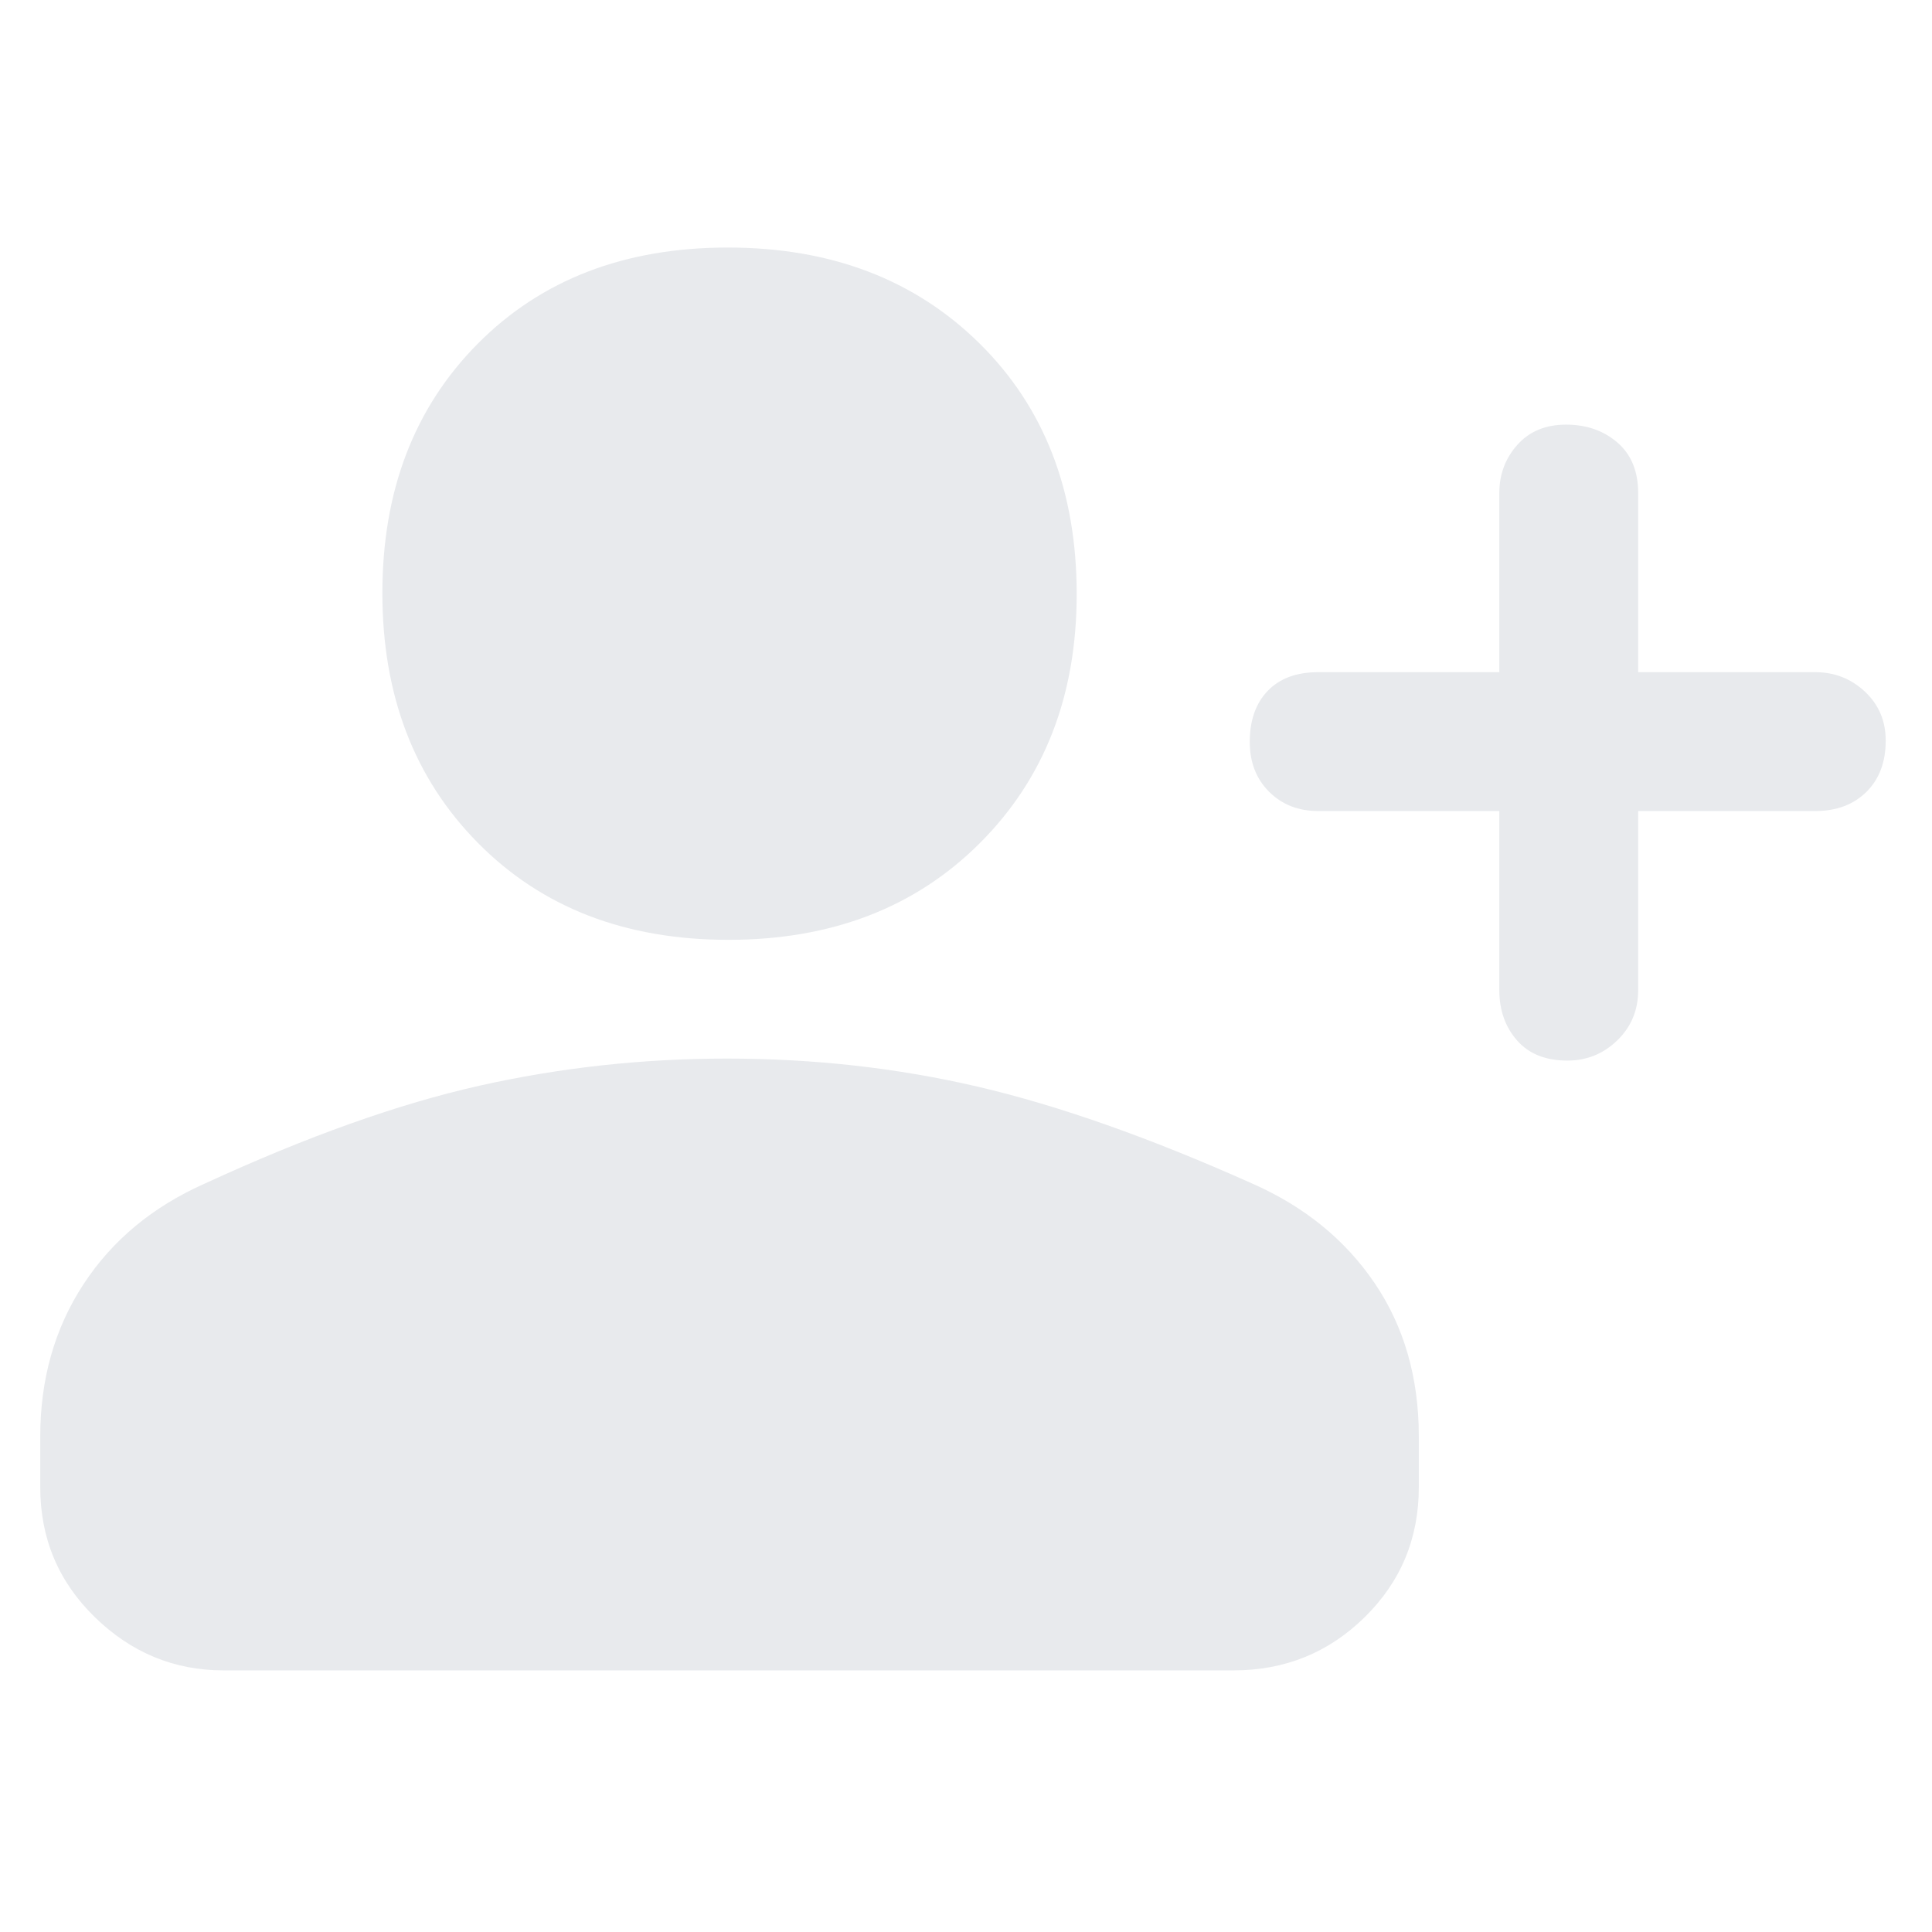
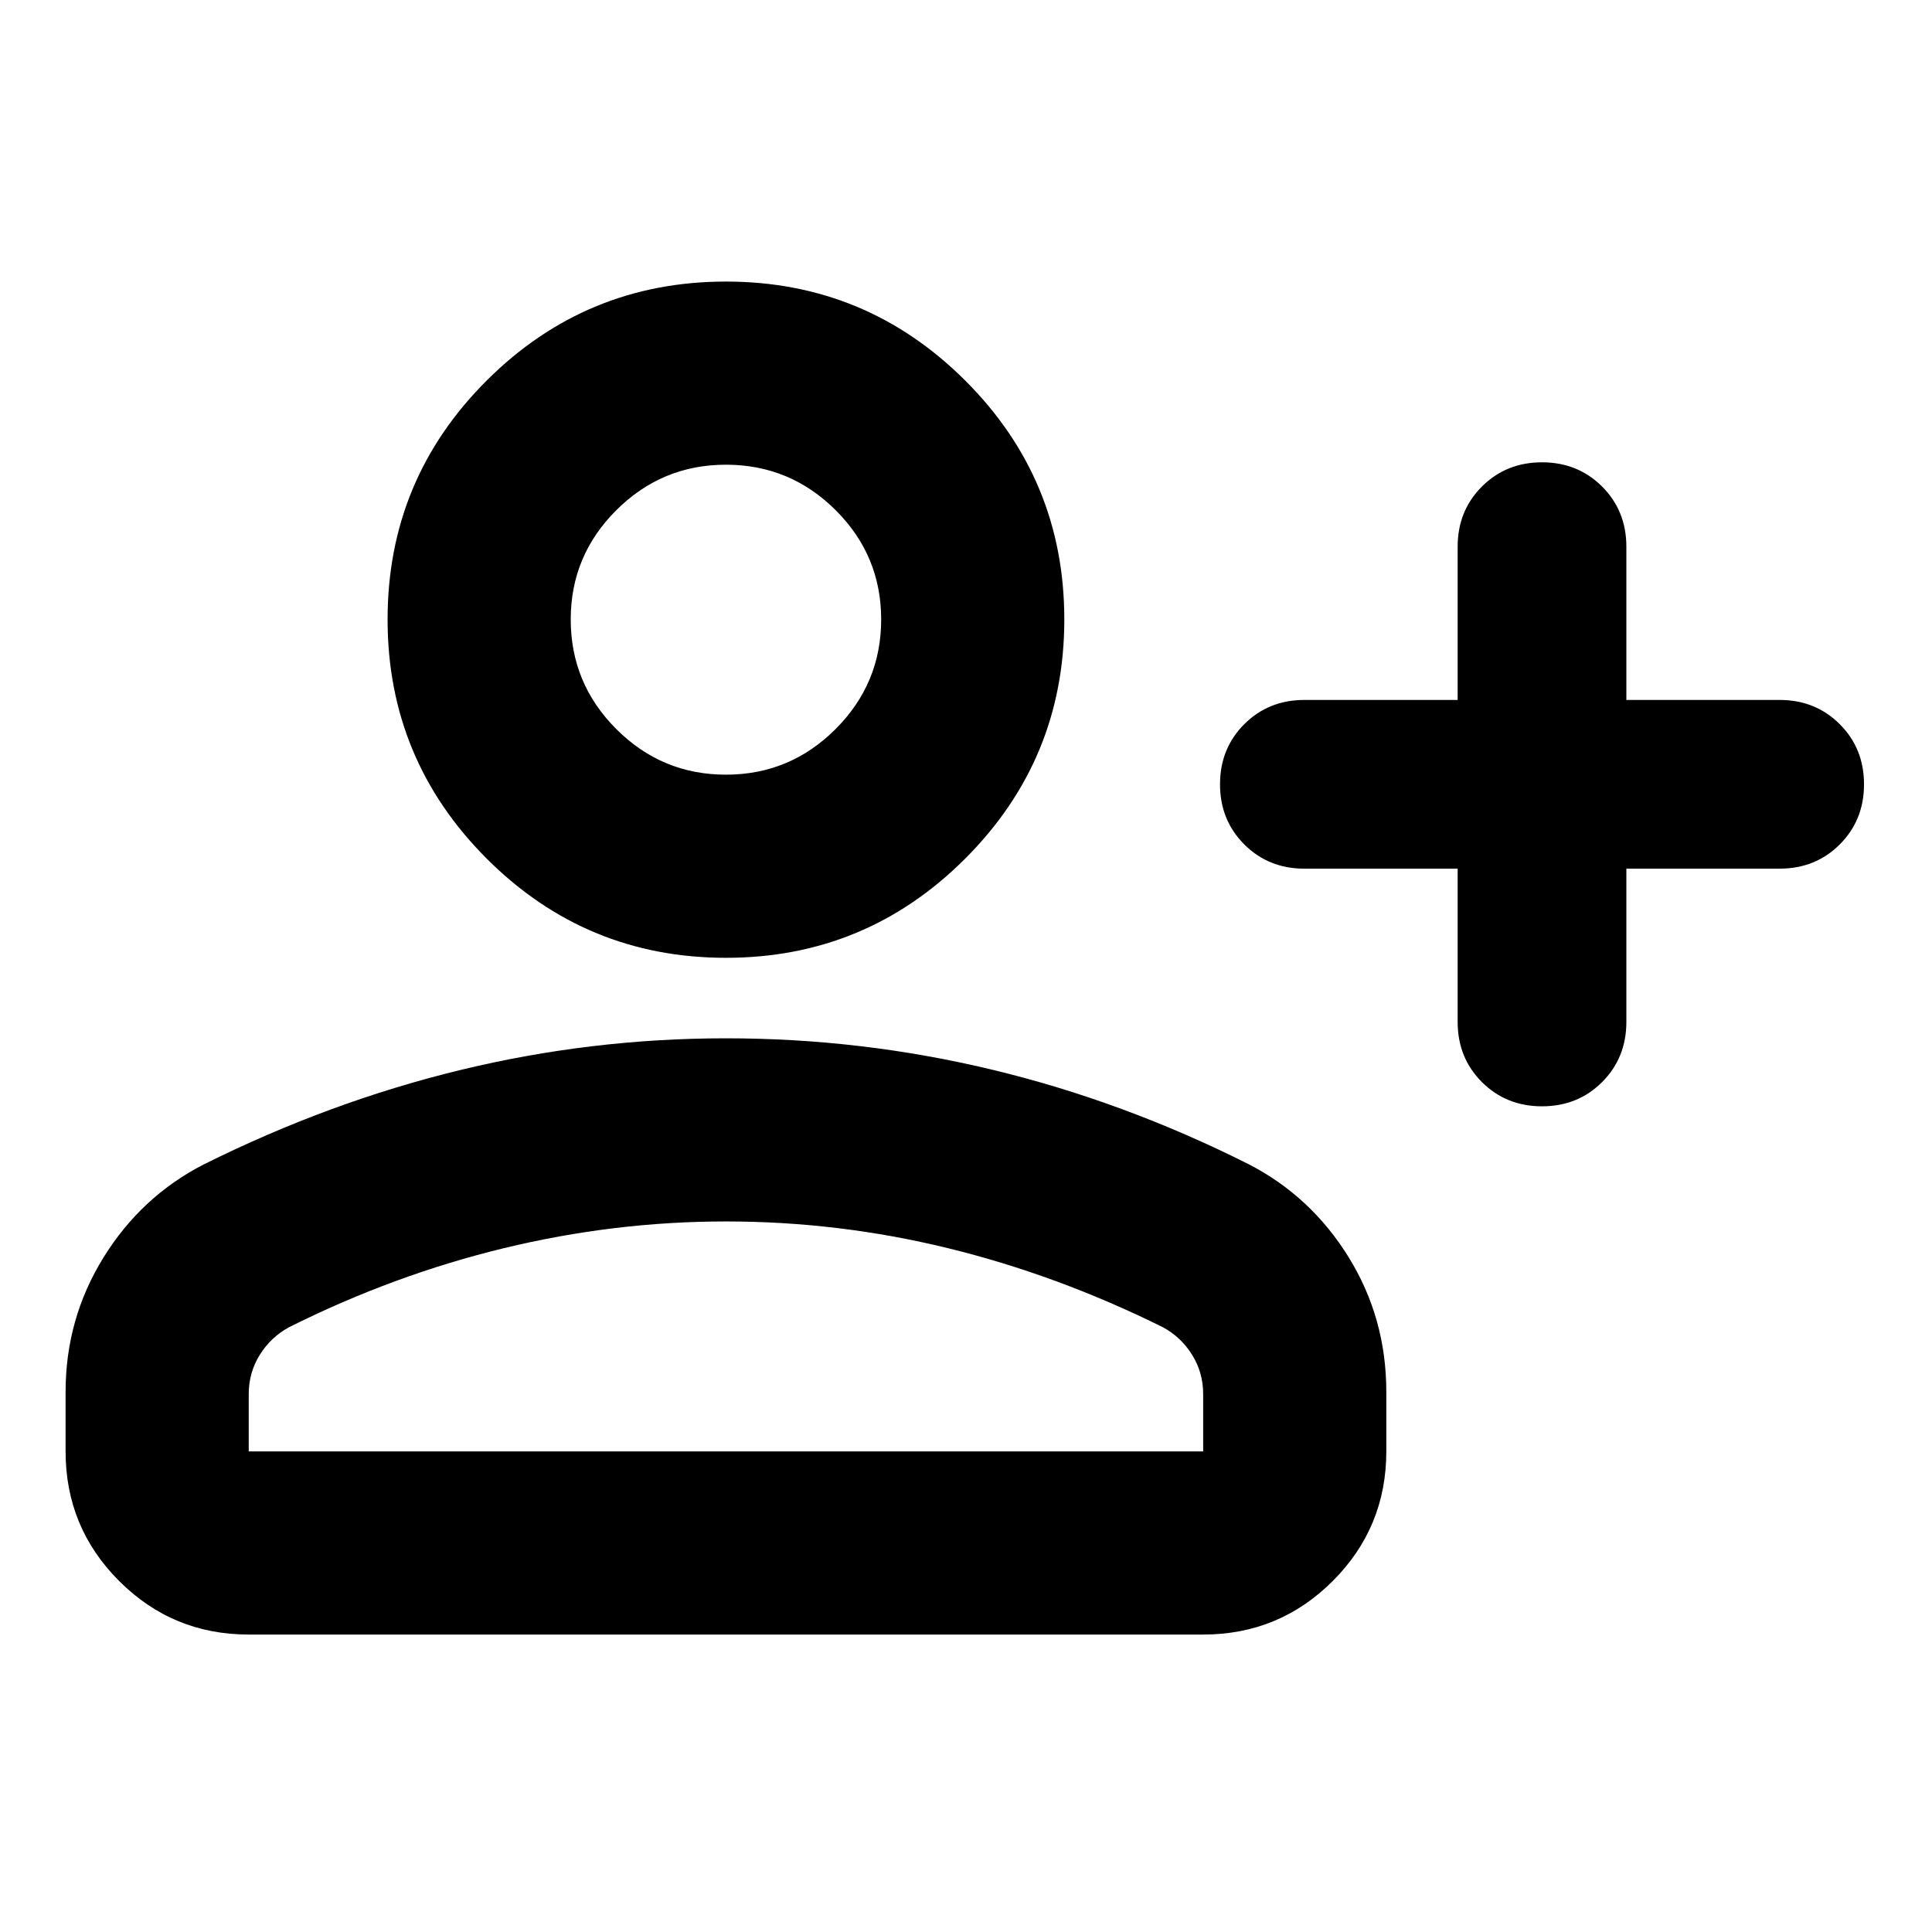
- <svg xmlns="http://www.w3.org/2000/svg" height="24px" viewBox="0 -960 960 960" width="24px" fill="#e8eaed">
-   <path d="M745-557h-90q-14.78 0-24.39-9.58-9.61-9.59-9.61-24.78 0-16.04 8.91-25.34T655-626h90v-89q0-13.93 8.96-23.96 8.96-10.04 24.2-10.04 15.24 0 25.54 8.91Q814-731.18 814-715v89h88q14.35 0 24.68 9.68Q937-606.65 937-592.01q0 16.04-9.62 25.53Q917.75-557 902-557h-88v89q0 14.9-10.38 24.95Q793.25-433 778.82-433q-16.25 0-25.03-10.05Q745-453.1 745-468v-89Zm-383.04 64q-76.83 0-124.39-48.07Q190-589.13 190-665.3q0-76.16 47.41-123.93Q284.81-837 361.64-837q76.82 0 125.09 47.66Q535-741.69 535-664.8q0 75.67-48.11 123.73Q438.78-493 361.96-493ZM20-221v-25.22q0-42.81 21.51-75.68Q63.02-354.76 102-372q76-35 136.15-48.5Q298.3-434 361.19-434 426-434 486-420t136 48q38.98 17.1 60.99 49.49Q705-290.12 705-246.22V-221q0 38.15-26.89 64.57Q651.21-130 613-130H111q-36.75 0-63.87-26.43Q20-182.85 20-221Z" />
+ <svg xmlns="http://www.w3.org/2000/svg" height="24px" viewBox="0 -960 960 960" width="24px" fill="#000000">
+   <path d="M724.3-528.37h-76.17q-17.81 0-29.86-12.05t-12.05-29.86q0-17.82 12.05-29.87t29.86-12.05h76.17v-76.17q0-17.81 12.05-29.86t29.87-12.05q17.81 0 29.86 12.05t12.05 29.86v76.17h76.17q17.82 0 29.87 12.05t12.05 29.87q0 17.81-12.05 29.86t-29.87 12.05h-76.17v76.17q0 17.82-12.05 29.87t-29.86 12.05q-17.82 0-29.87-12.05T724.3-452.2v-76.17Zm-363.58 44.3q-69.59 0-118.86-49.27-49.27-49.27-49.27-118.86 0-69.58 49.27-118.74 49.27-49.15 118.86-49.15 69.58 0 118.86 49.15 49.27 49.16 49.27 118.74 0 69.59-49.27 118.86-49.28 49.27-118.86 49.27ZM32.59-238.8v-29.61q0-36.23 18.74-66.59 18.74-30.37 49.8-46.35 62.72-31.24 127.66-46.98 64.95-15.74 131.93-15.74 67.43 0 132.39 15.62 64.96 15.62 127.19 46.86 31.06 15.95 49.81 46.25 18.74 30.3 18.74 66.93v29.61q0 37.78-26.61 64.39t-64.39 26.61H123.59q-37.79 0-64.39-26.61-26.61-26.61-26.61-64.39Zm91 0h474.26v-28.42q0-10.77-5.5-19.58-5.5-8.81-14.5-13.7-52.57-26.04-106.85-39.3-54.28-13.27-110.28-13.27-55.52 0-110.29 13.27-54.76 13.26-106.84 39.3-9 4.89-14.5 13.7-5.5 8.81-5.5 19.58v28.42Zm237.12-336.27q31.81 0 54.47-22.65 22.67-22.65 22.67-54.47 0-31.81-22.66-54.35-22.65-22.55-54.46-22.55-31.82 0-54.48 22.59-22.66 22.59-22.66 54.3 0 31.82 22.65 54.48 22.66 22.65 54.47 22.65Zm.01-77.13Zm0 413.4Z" />
</svg>
